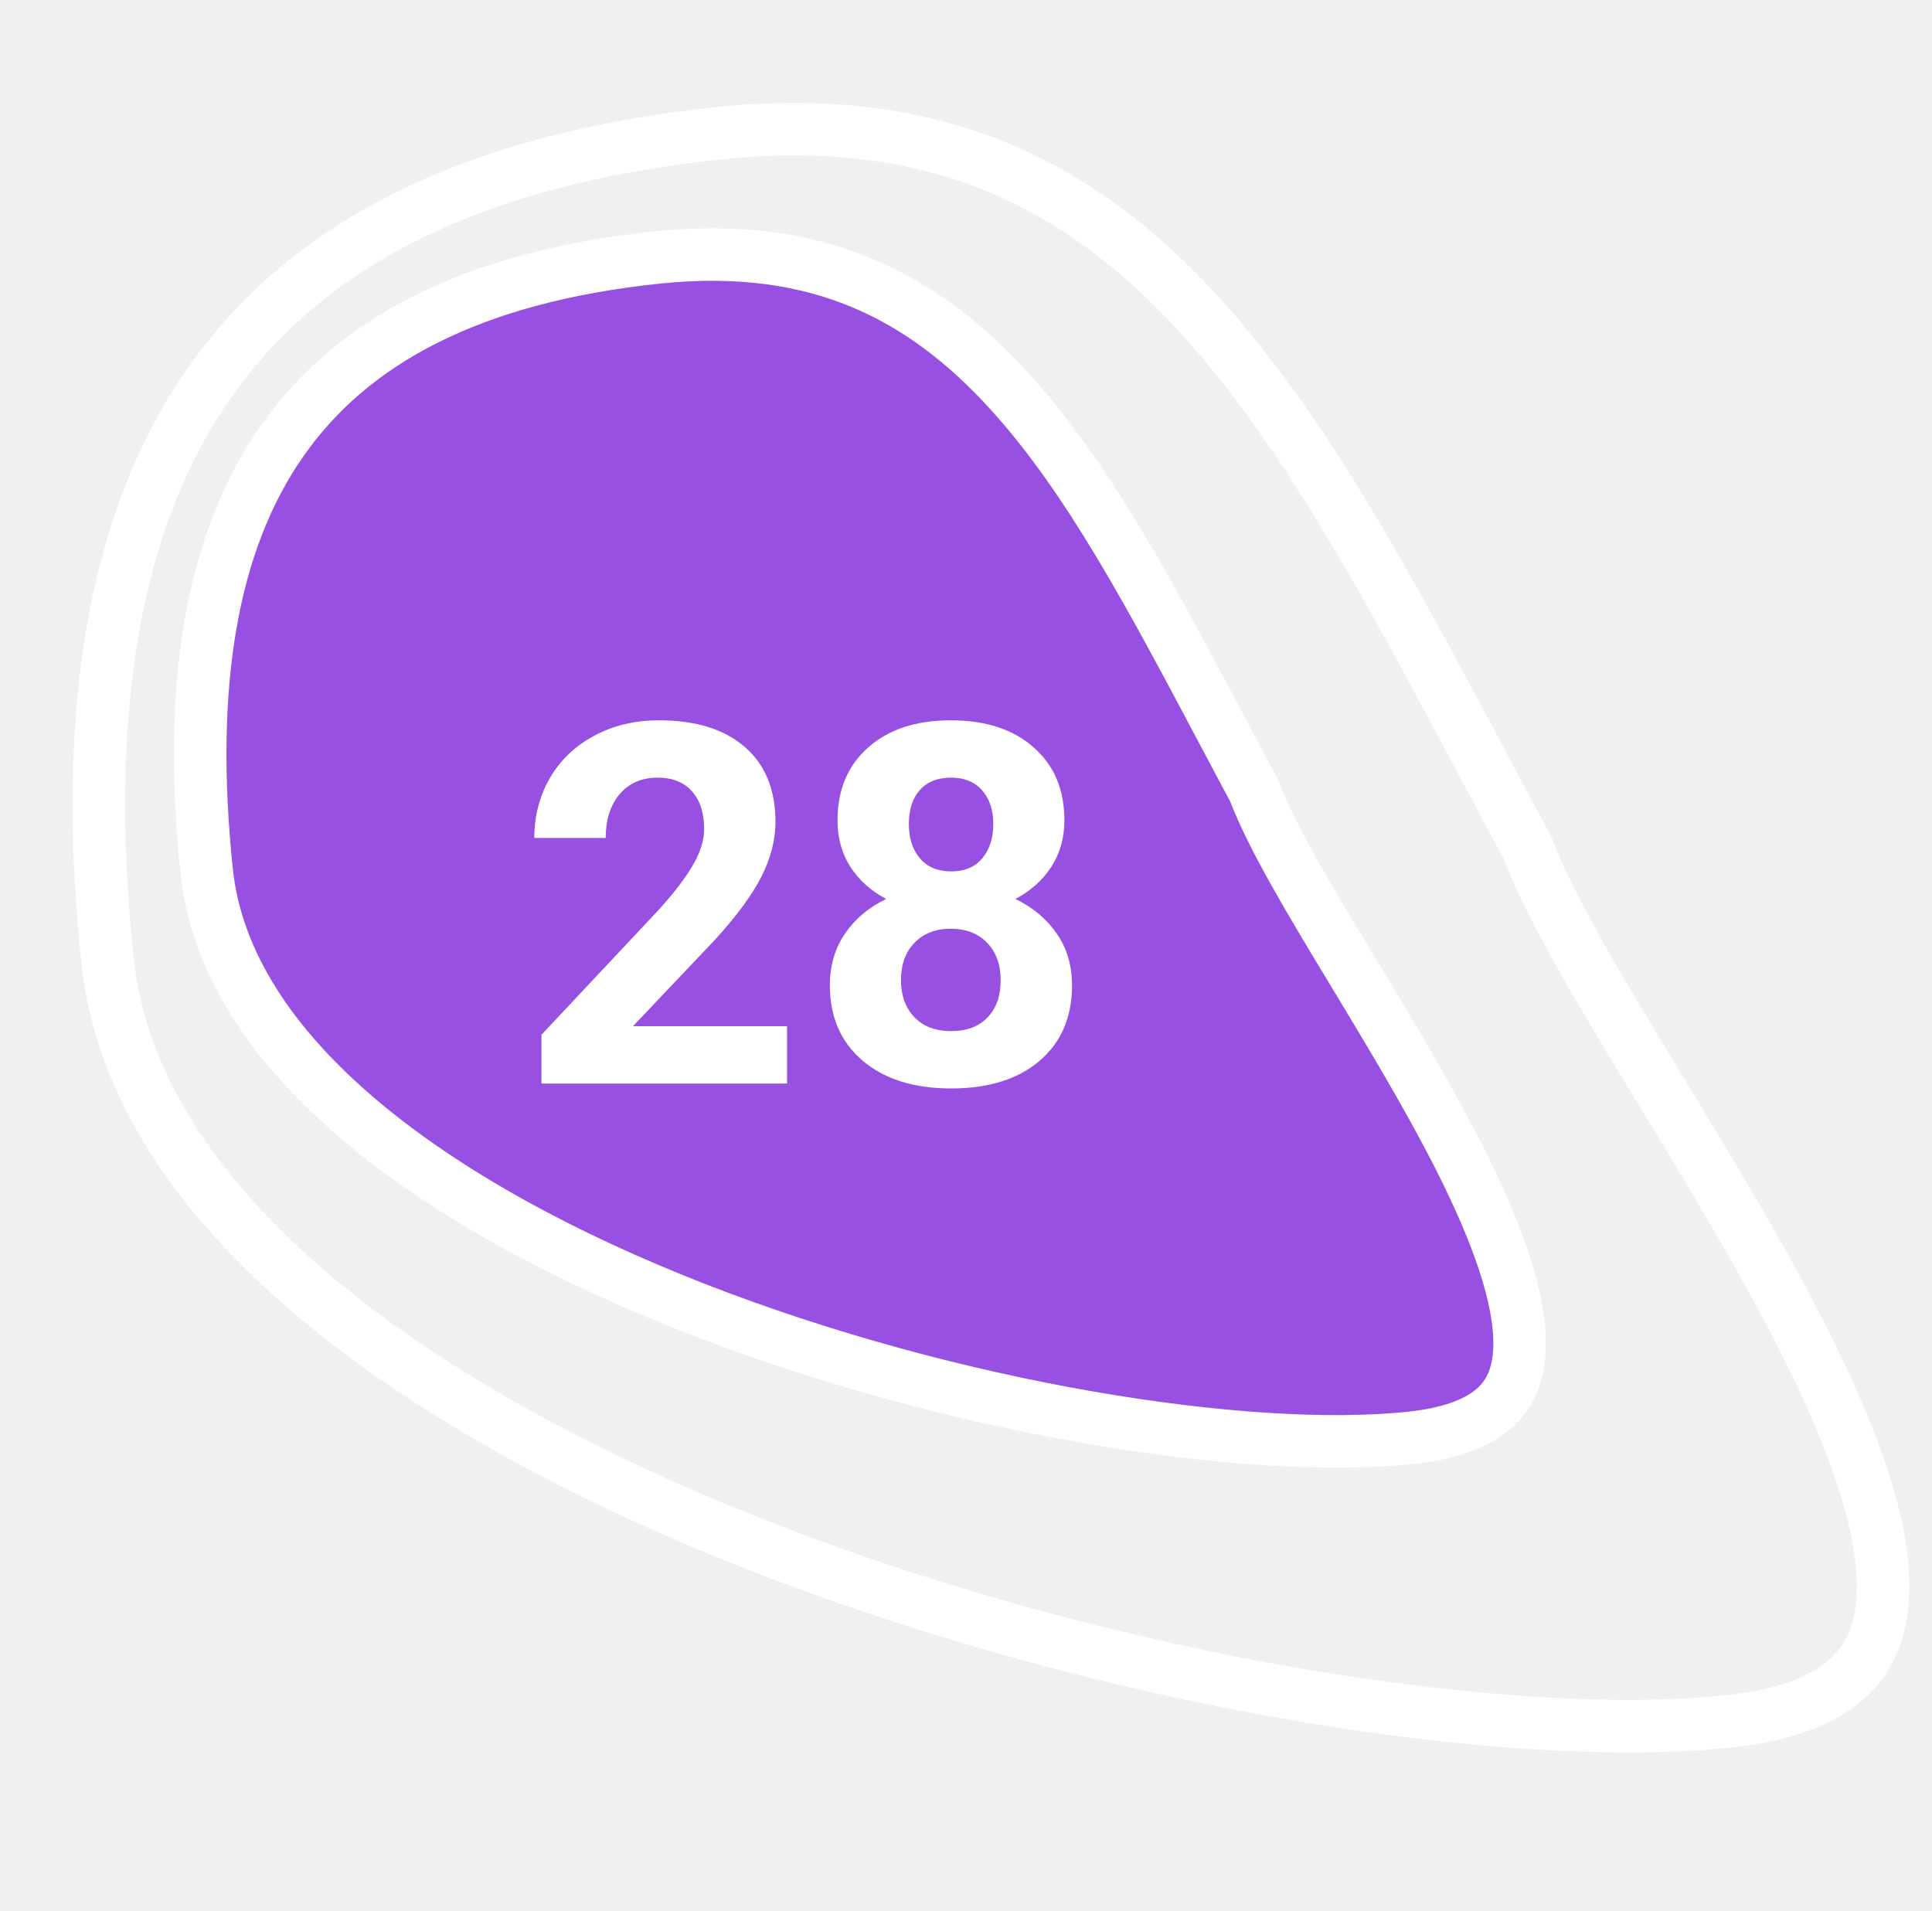
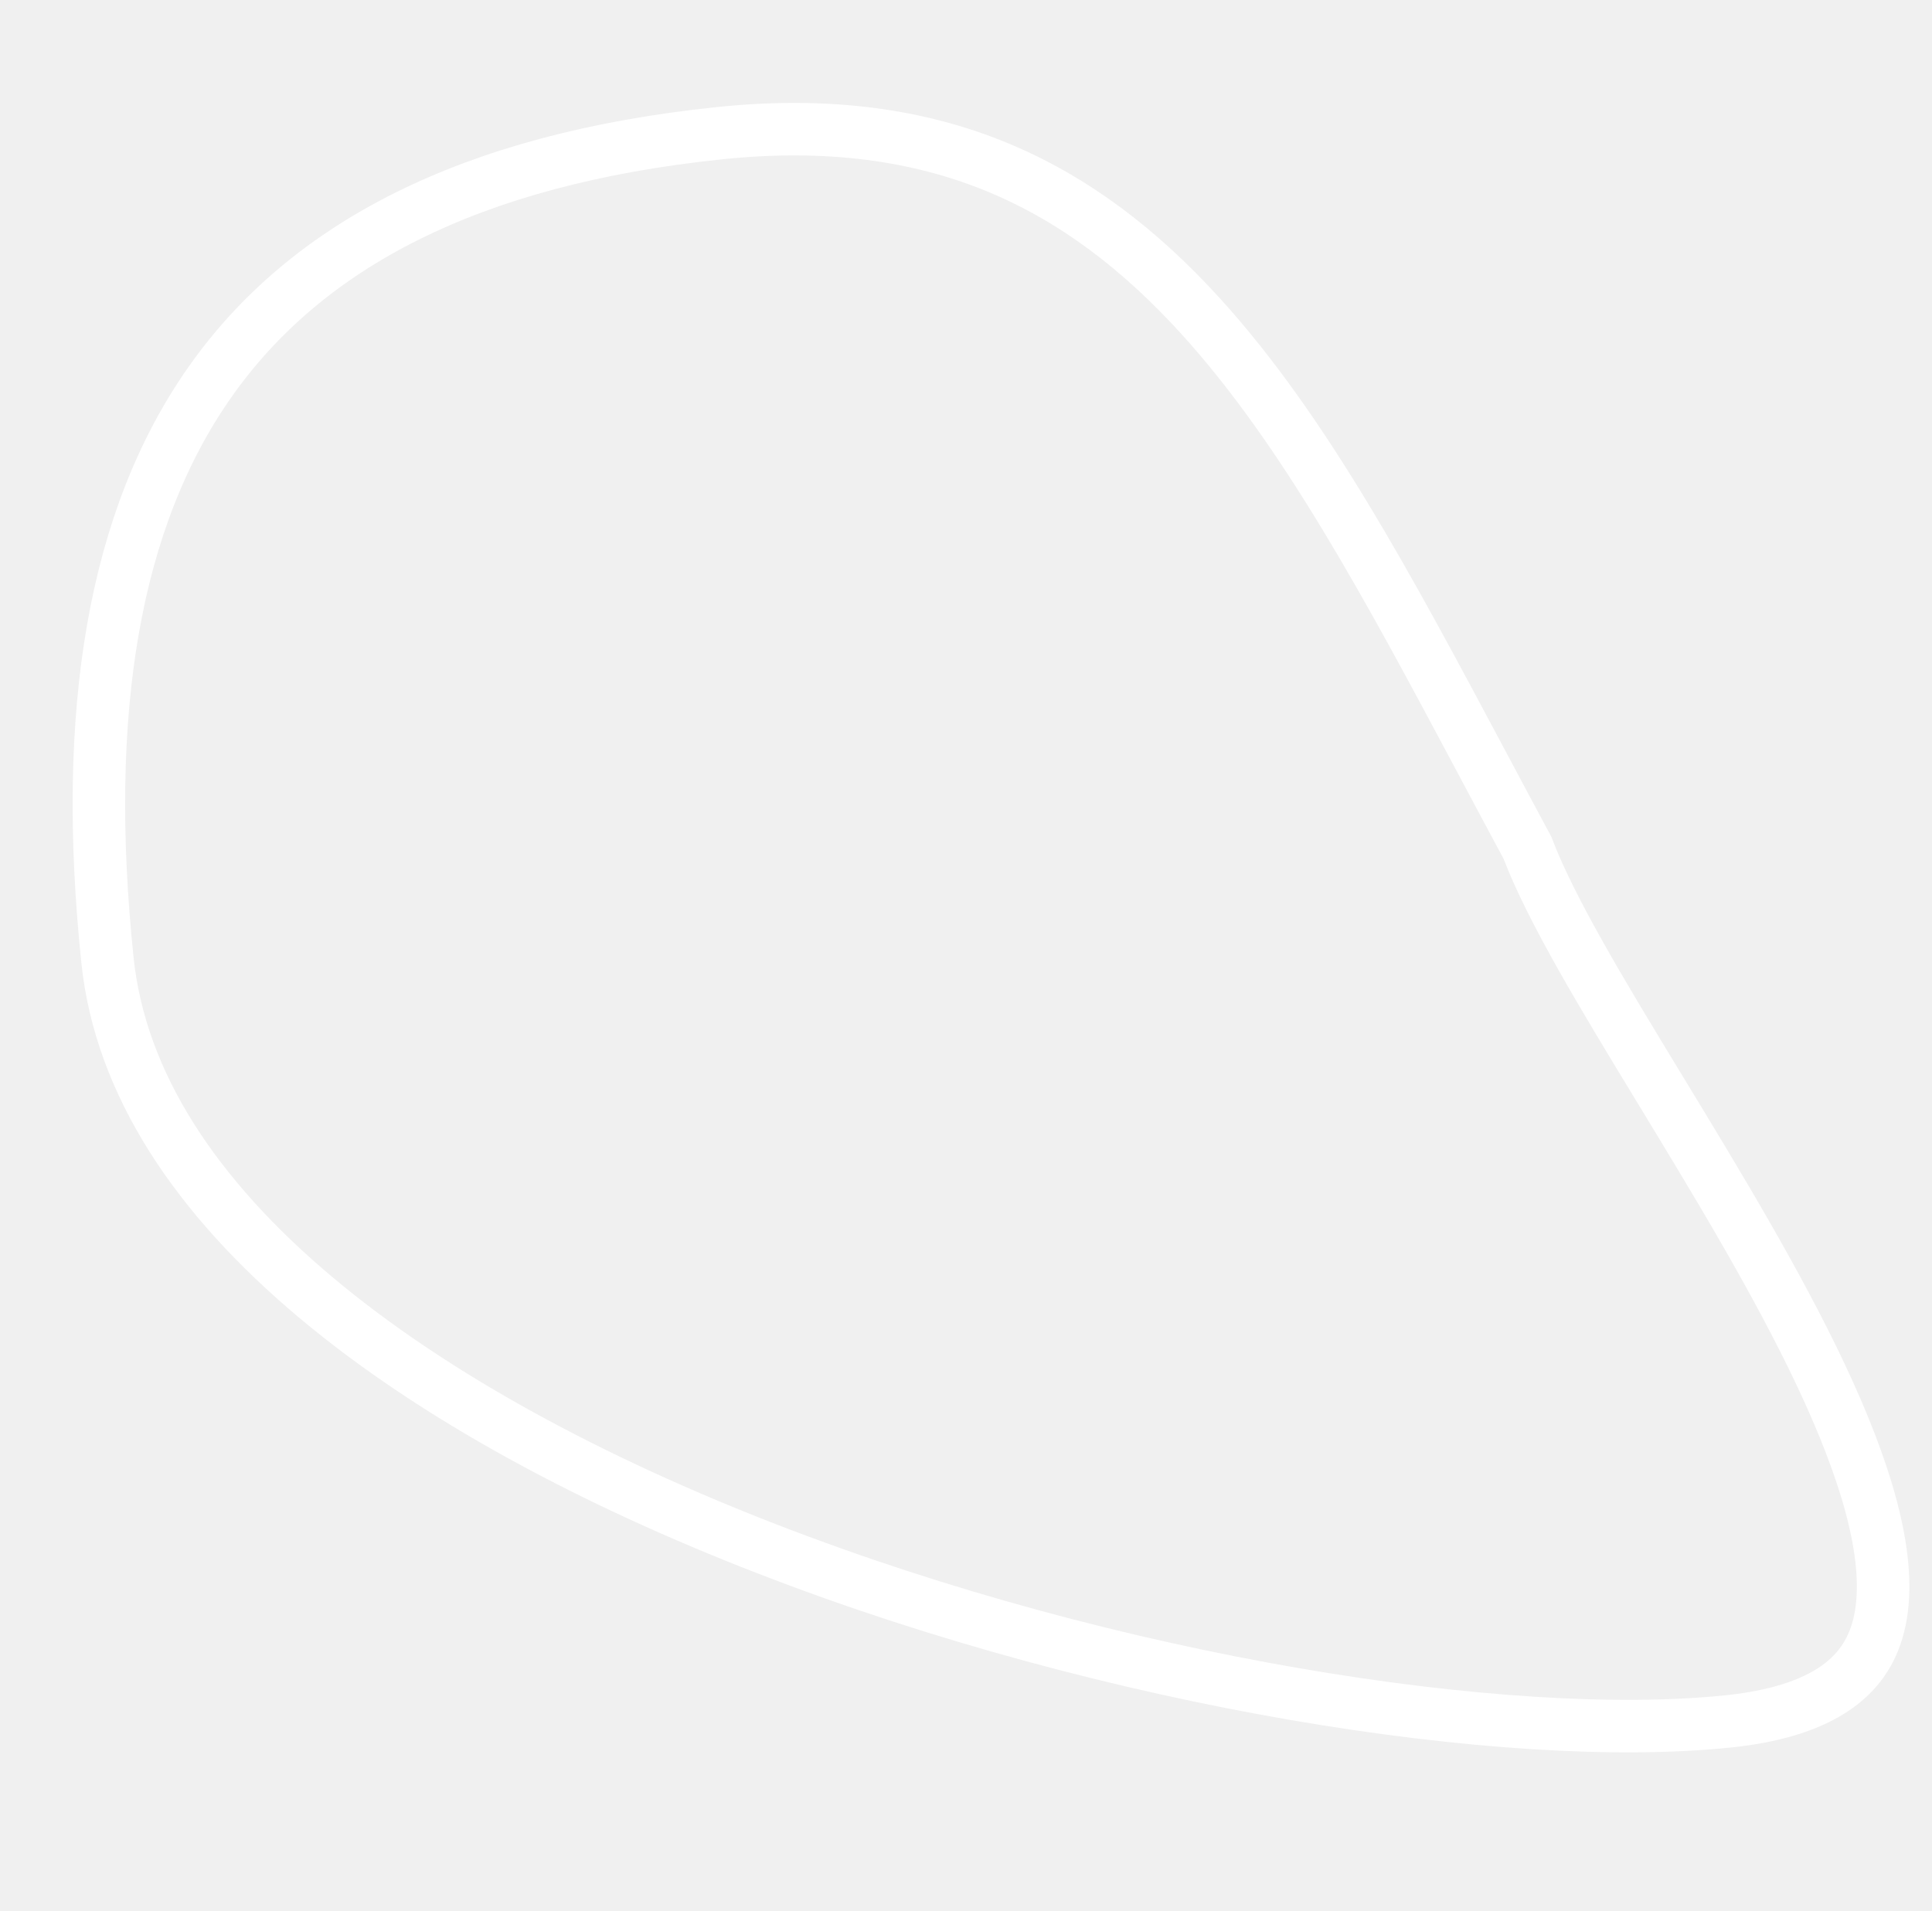
<svg xmlns="http://www.w3.org/2000/svg" width="184" height="182" viewBox="0 0 184 182" fill="none">
  <path d="M145.467 80.739C144.037 78.083 142.64 75.461 141.265 72.88C132.322 56.097 124.315 41.069 114.332 30.094C108.611 23.804 102.316 18.944 94.931 15.906C87.555 12.873 78.95 11.6 68.521 12.686C44.72 15.164 29.137 23.388 20 36.384C10.809 49.456 7.779 67.857 10.234 91.441C11.466 103.279 18.736 114.055 30.076 123.573C41.402 133.08 56.562 141.131 73.026 147.514C106.013 160.303 143.561 166.143 164.619 163.951C169.732 163.419 173.138 162.099 175.343 160.384C177.489 158.713 178.685 156.522 179.136 153.789C180.083 148.056 177.729 140.119 173.434 130.999C169.253 122.123 163.506 112.665 158.17 103.883L157.959 103.537C152.687 94.861 147.735 86.699 145.467 80.739Z" stroke="white" stroke-width="5" />
-   <path d="M119.447 75.314C118.382 73.326 117.342 71.364 116.319 69.436C109.629 56.817 103.684 45.604 96.28 37.417C92.051 32.741 87.422 29.151 82.013 26.911C76.614 24.675 70.298 23.724 62.603 24.525C44.95 26.363 33.519 32.475 26.84 42.035C20.106 51.674 17.844 65.319 19.682 82.968C20.585 91.645 25.893 99.609 34.296 106.706C42.687 113.792 53.943 119.816 66.201 124.603C90.778 134.2 118.712 138.574 134.302 136.951C138.047 136.561 140.46 135.598 141.979 134.409C143.441 133.265 144.263 131.767 144.577 129.847C145.248 125.743 143.567 119.932 140.358 113.085C137.246 106.445 132.964 99.362 128.969 92.753L128.821 92.507C124.905 86.029 121.176 79.855 119.447 75.314Z" fill="#9750E1" stroke="white" stroke-width="5" />
-   <path d="M74.957 103.2H51.566V98.56L62.605 86.794C64.121 85.138 65.238 83.692 65.957 82.458C66.691 81.224 67.059 80.052 67.059 78.942C67.059 77.427 66.676 76.239 65.91 75.38C65.144 74.505 64.051 74.067 62.629 74.067C61.098 74.067 59.887 74.599 58.996 75.661C58.121 76.708 57.684 78.091 57.684 79.81H50.887C50.887 77.731 51.379 75.833 52.363 74.114C53.363 72.395 54.77 71.052 56.582 70.083C58.395 69.099 60.449 68.606 62.746 68.606C66.262 68.606 68.988 69.45 70.926 71.138C72.879 72.825 73.856 75.208 73.856 78.286C73.856 79.974 73.418 81.692 72.543 83.442C71.668 85.192 70.168 87.231 68.043 89.56L60.285 97.739H74.957V103.2ZM101.371 78.145C101.371 79.802 100.957 81.27 100.129 82.552C99.301 83.833 98.16 84.856 96.707 85.622C98.363 86.419 99.676 87.52 100.645 88.927C101.613 90.317 102.098 91.958 102.098 93.849C102.098 96.88 101.066 99.278 99.004 101.044C96.941 102.794 94.137 103.669 90.59 103.669C87.043 103.669 84.231 102.786 82.152 101.021C80.074 99.255 79.035 96.864 79.035 93.849C79.035 91.958 79.519 90.31 80.488 88.903C81.457 87.497 82.762 86.403 84.402 85.622C82.949 84.856 81.809 83.833 80.981 82.552C80.168 81.27 79.762 79.802 79.762 78.145C79.762 75.239 80.731 72.927 82.668 71.208C84.606 69.474 87.238 68.606 90.566 68.606C93.879 68.606 96.504 69.466 98.441 71.185C100.395 72.888 101.371 75.208 101.371 78.145ZM95.301 93.356C95.301 91.872 94.871 90.685 94.012 89.794C93.152 88.903 91.996 88.458 90.543 88.458C89.106 88.458 87.957 88.903 87.098 89.794C86.238 90.669 85.809 91.856 85.809 93.356C85.809 94.81 86.231 95.981 87.074 96.872C87.918 97.763 89.09 98.208 90.59 98.208C92.059 98.208 93.207 97.778 94.035 96.919C94.879 96.06 95.301 94.872 95.301 93.356ZM94.598 78.474C94.598 77.145 94.246 76.083 93.543 75.286C92.84 74.474 91.848 74.067 90.566 74.067C89.301 74.067 88.316 74.458 87.613 75.239C86.91 76.02 86.559 77.099 86.559 78.474C86.559 79.833 86.91 80.927 87.613 81.755C88.316 82.583 89.309 82.997 90.59 82.997C91.871 82.997 92.856 82.583 93.543 81.755C94.246 80.927 94.598 79.833 94.598 78.474Z" fill="white" />
</svg>
